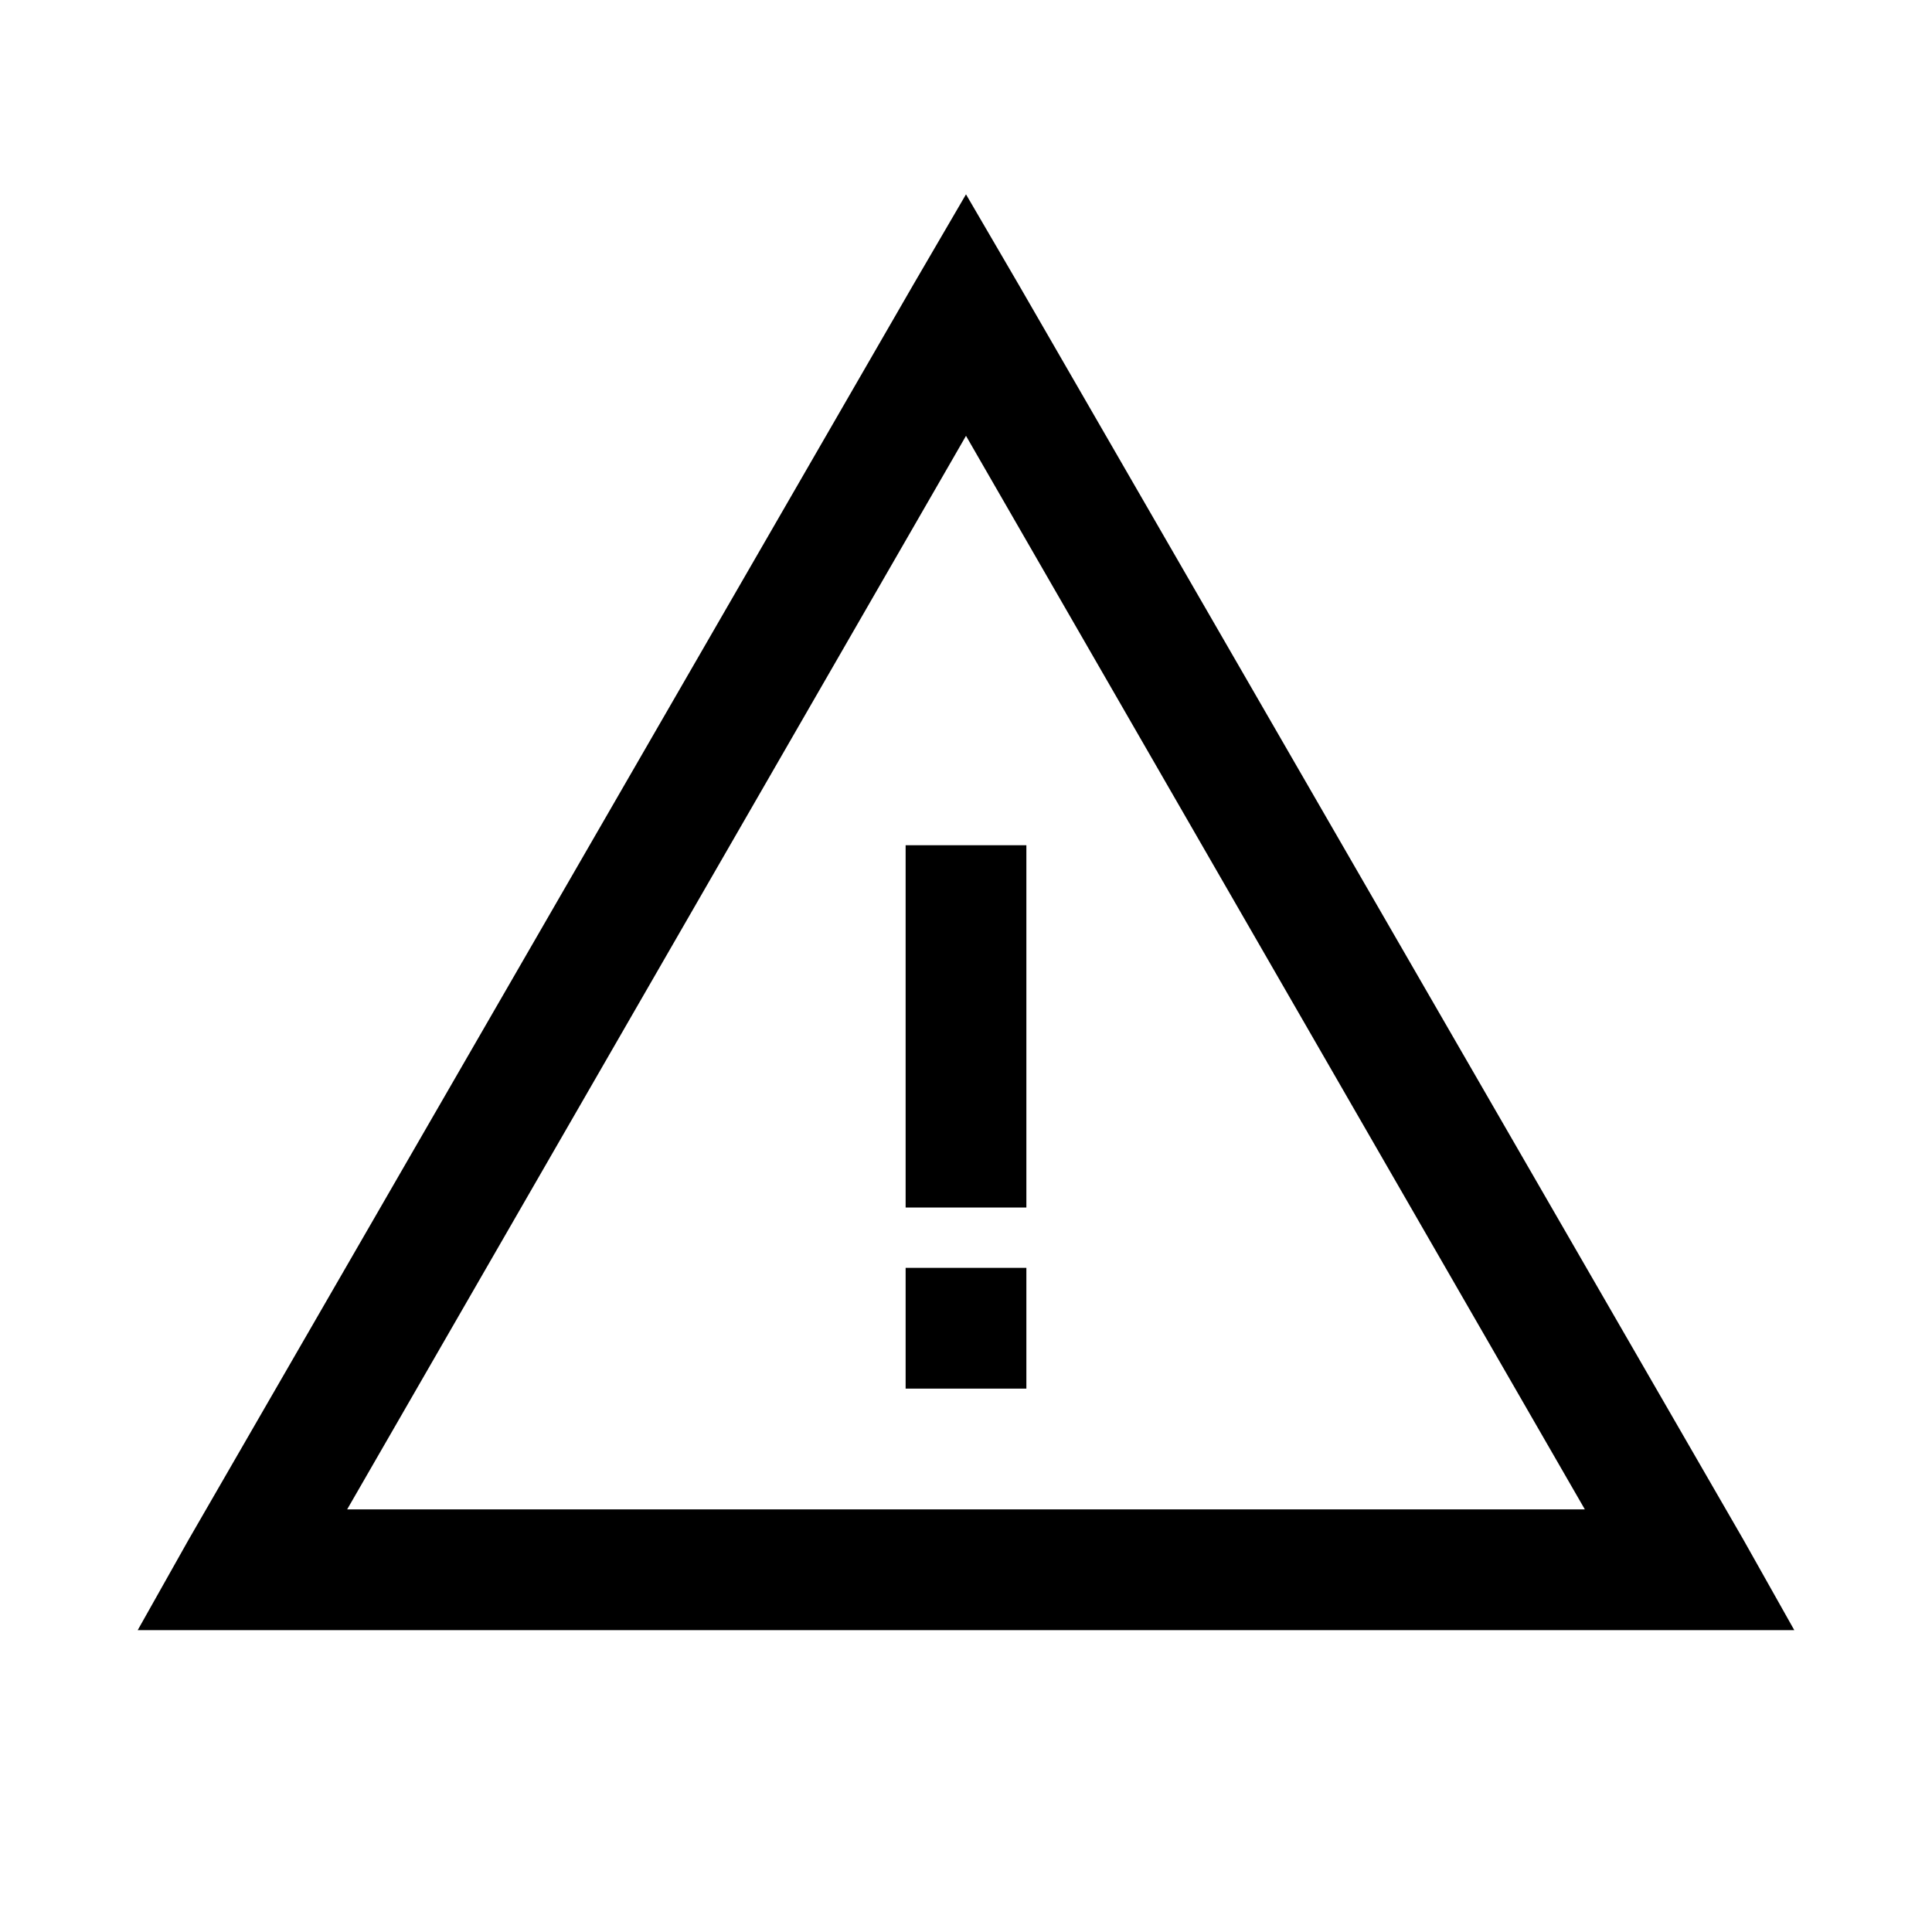
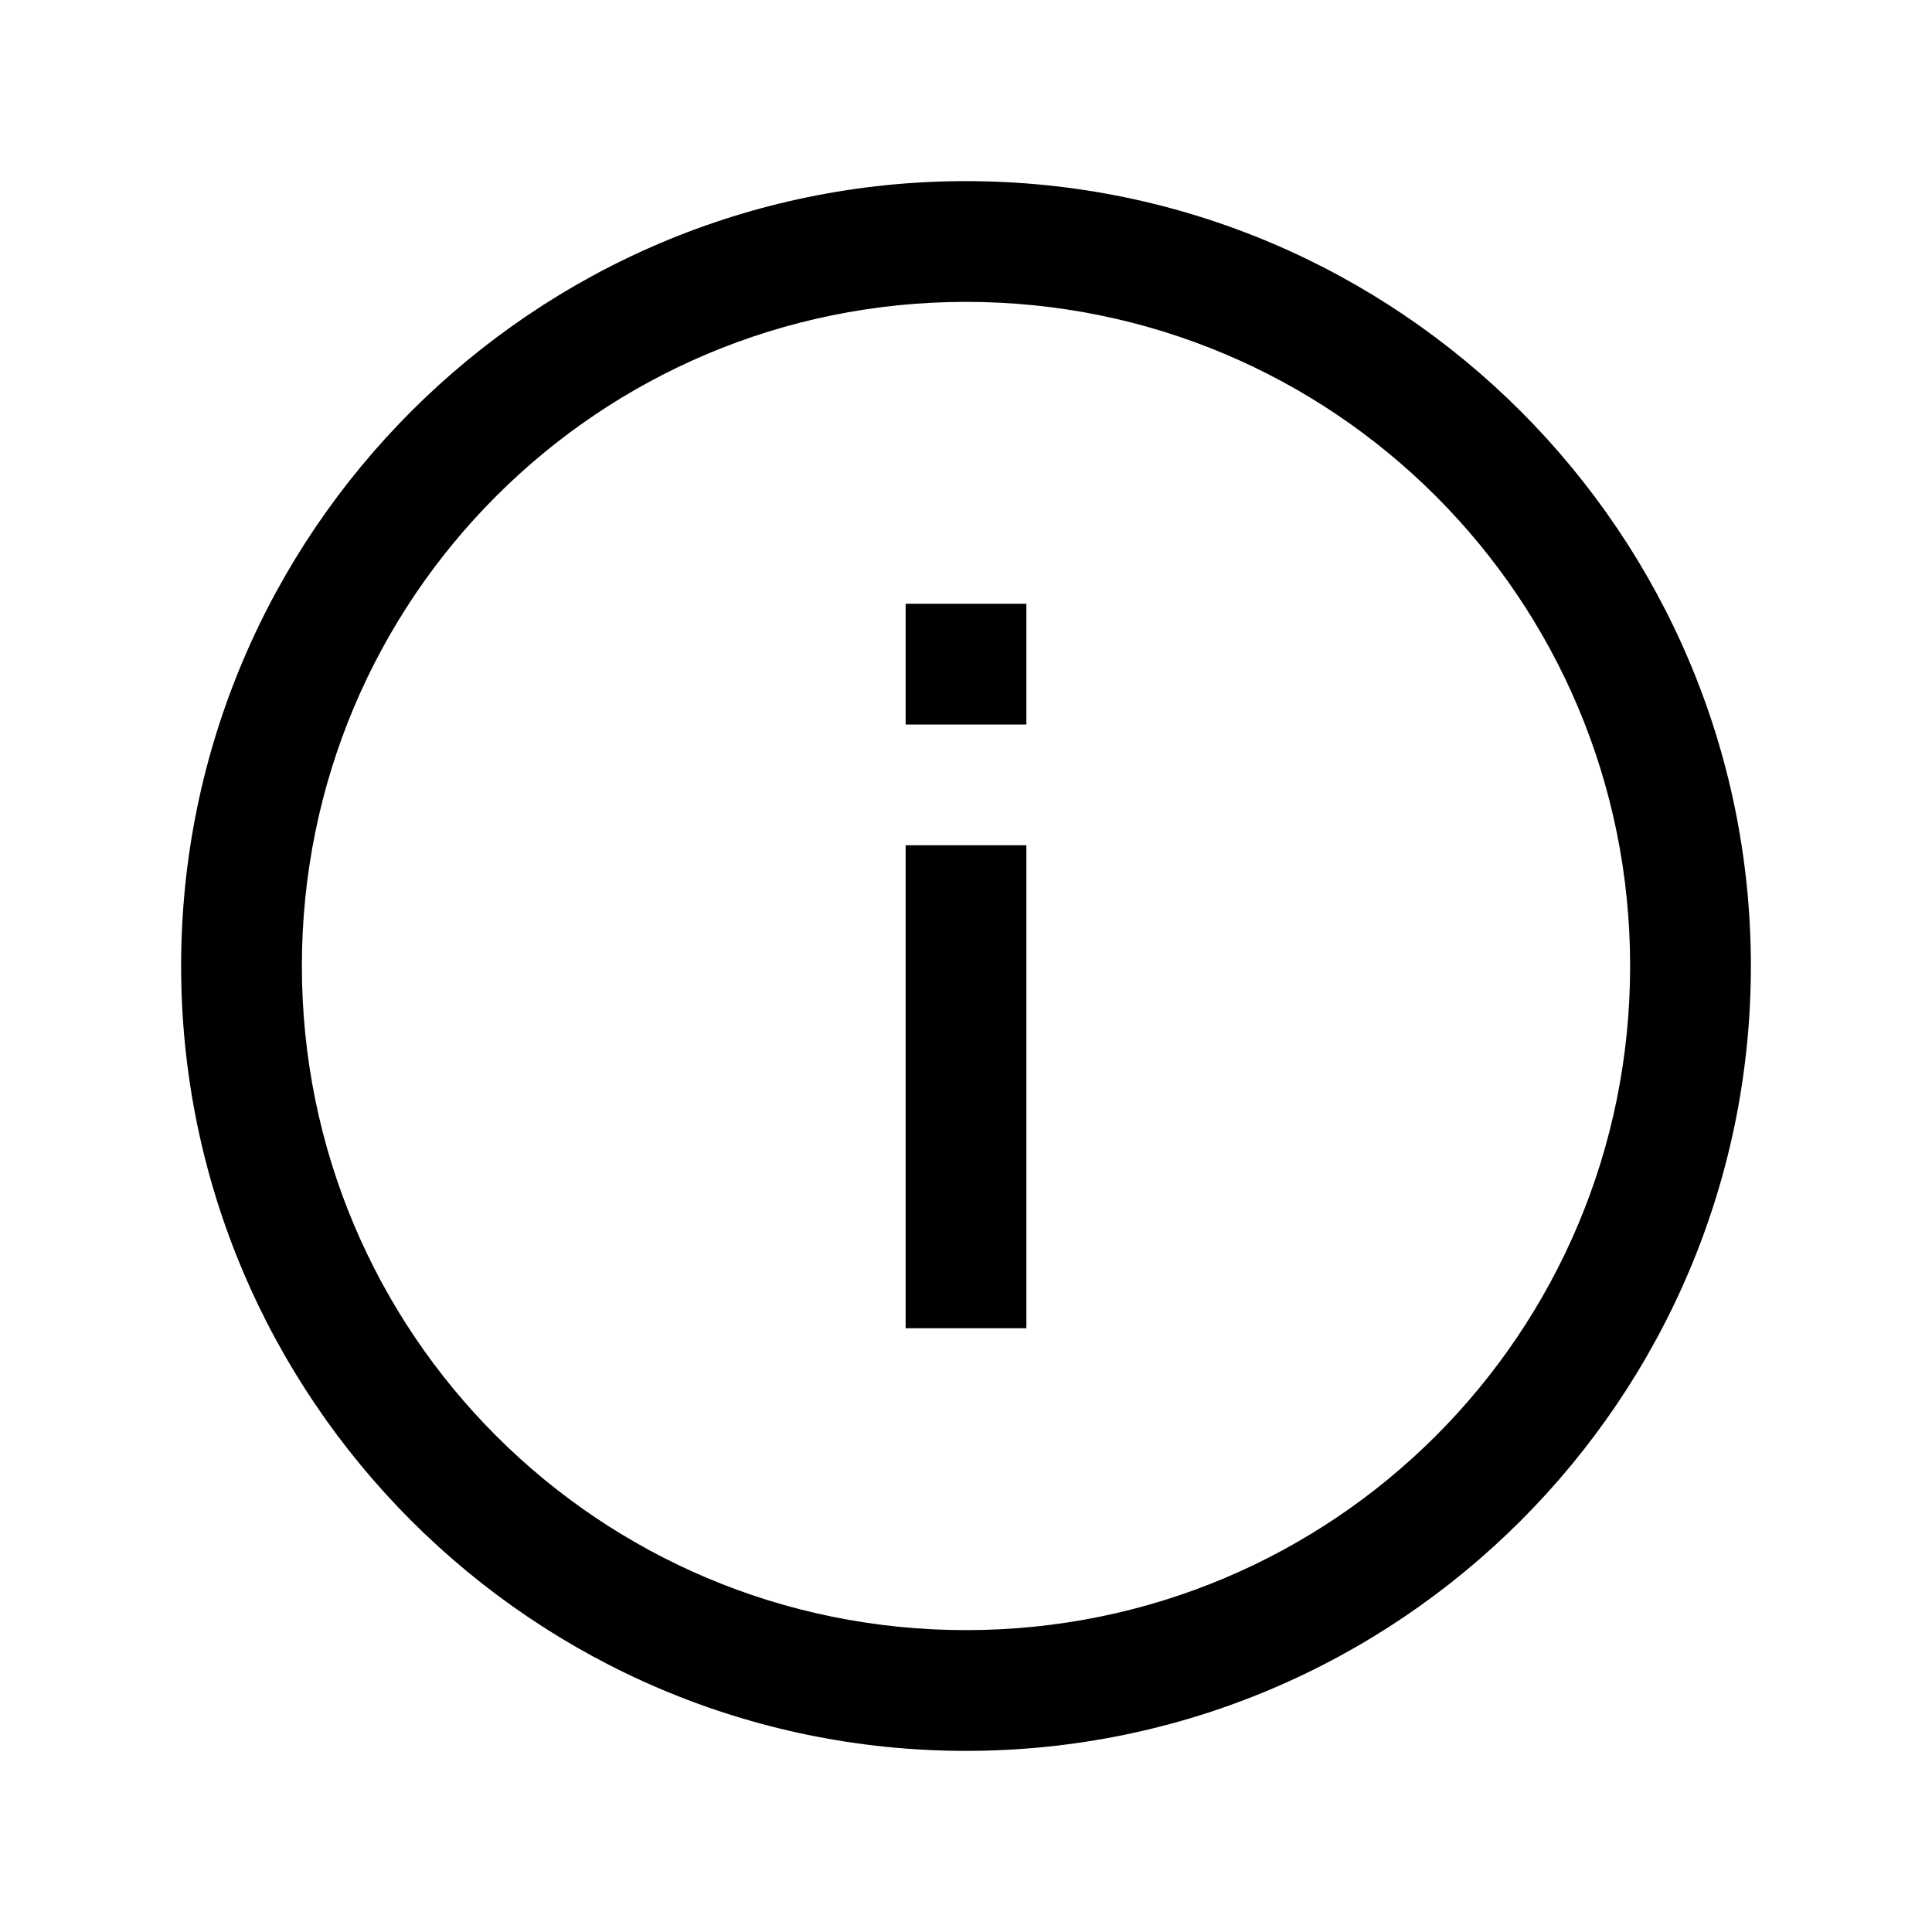
<svg xmlns="http://www.w3.org/2000/svg" class="icon small" viewBox="0 0 32 32">
-   <path fill="currentColor" d="M 16 3.219 L 15.125 4.719 L 3.125 25.5 L 2.281 27 L 29.719 27 L 28.875 25.5 L 16.875 4.719 Z M 16 7.219 L 26.25 25 L 5.75 25 Z M 15 14 L 15 20 L 17 20 L 17 14 Z M 15 21 L 15 23 L 17 23 L 17 21 Z" />
+   <path fill="currentColor" d="M 16 3 C 8.832 3 3 8.832 3 16 C 3 23.168 8.832 29 16 29 C 23.168 29 29 23.168 29 16 C 29 8.832 23.168 3 16 3 Z M 16 5 C 22.086 5 27 9.914 27 16 C 27 22.086 22.086 27 16 27 C 9.914 27 5 22.086 5 16 C 5 9.914 9.914 5 16 5 Z M 15 10 L 15 12 L 17 12 L 17 10 Z M 15 14 L 15 22 L 17 22 L 17 14 Z" />
</svg>
